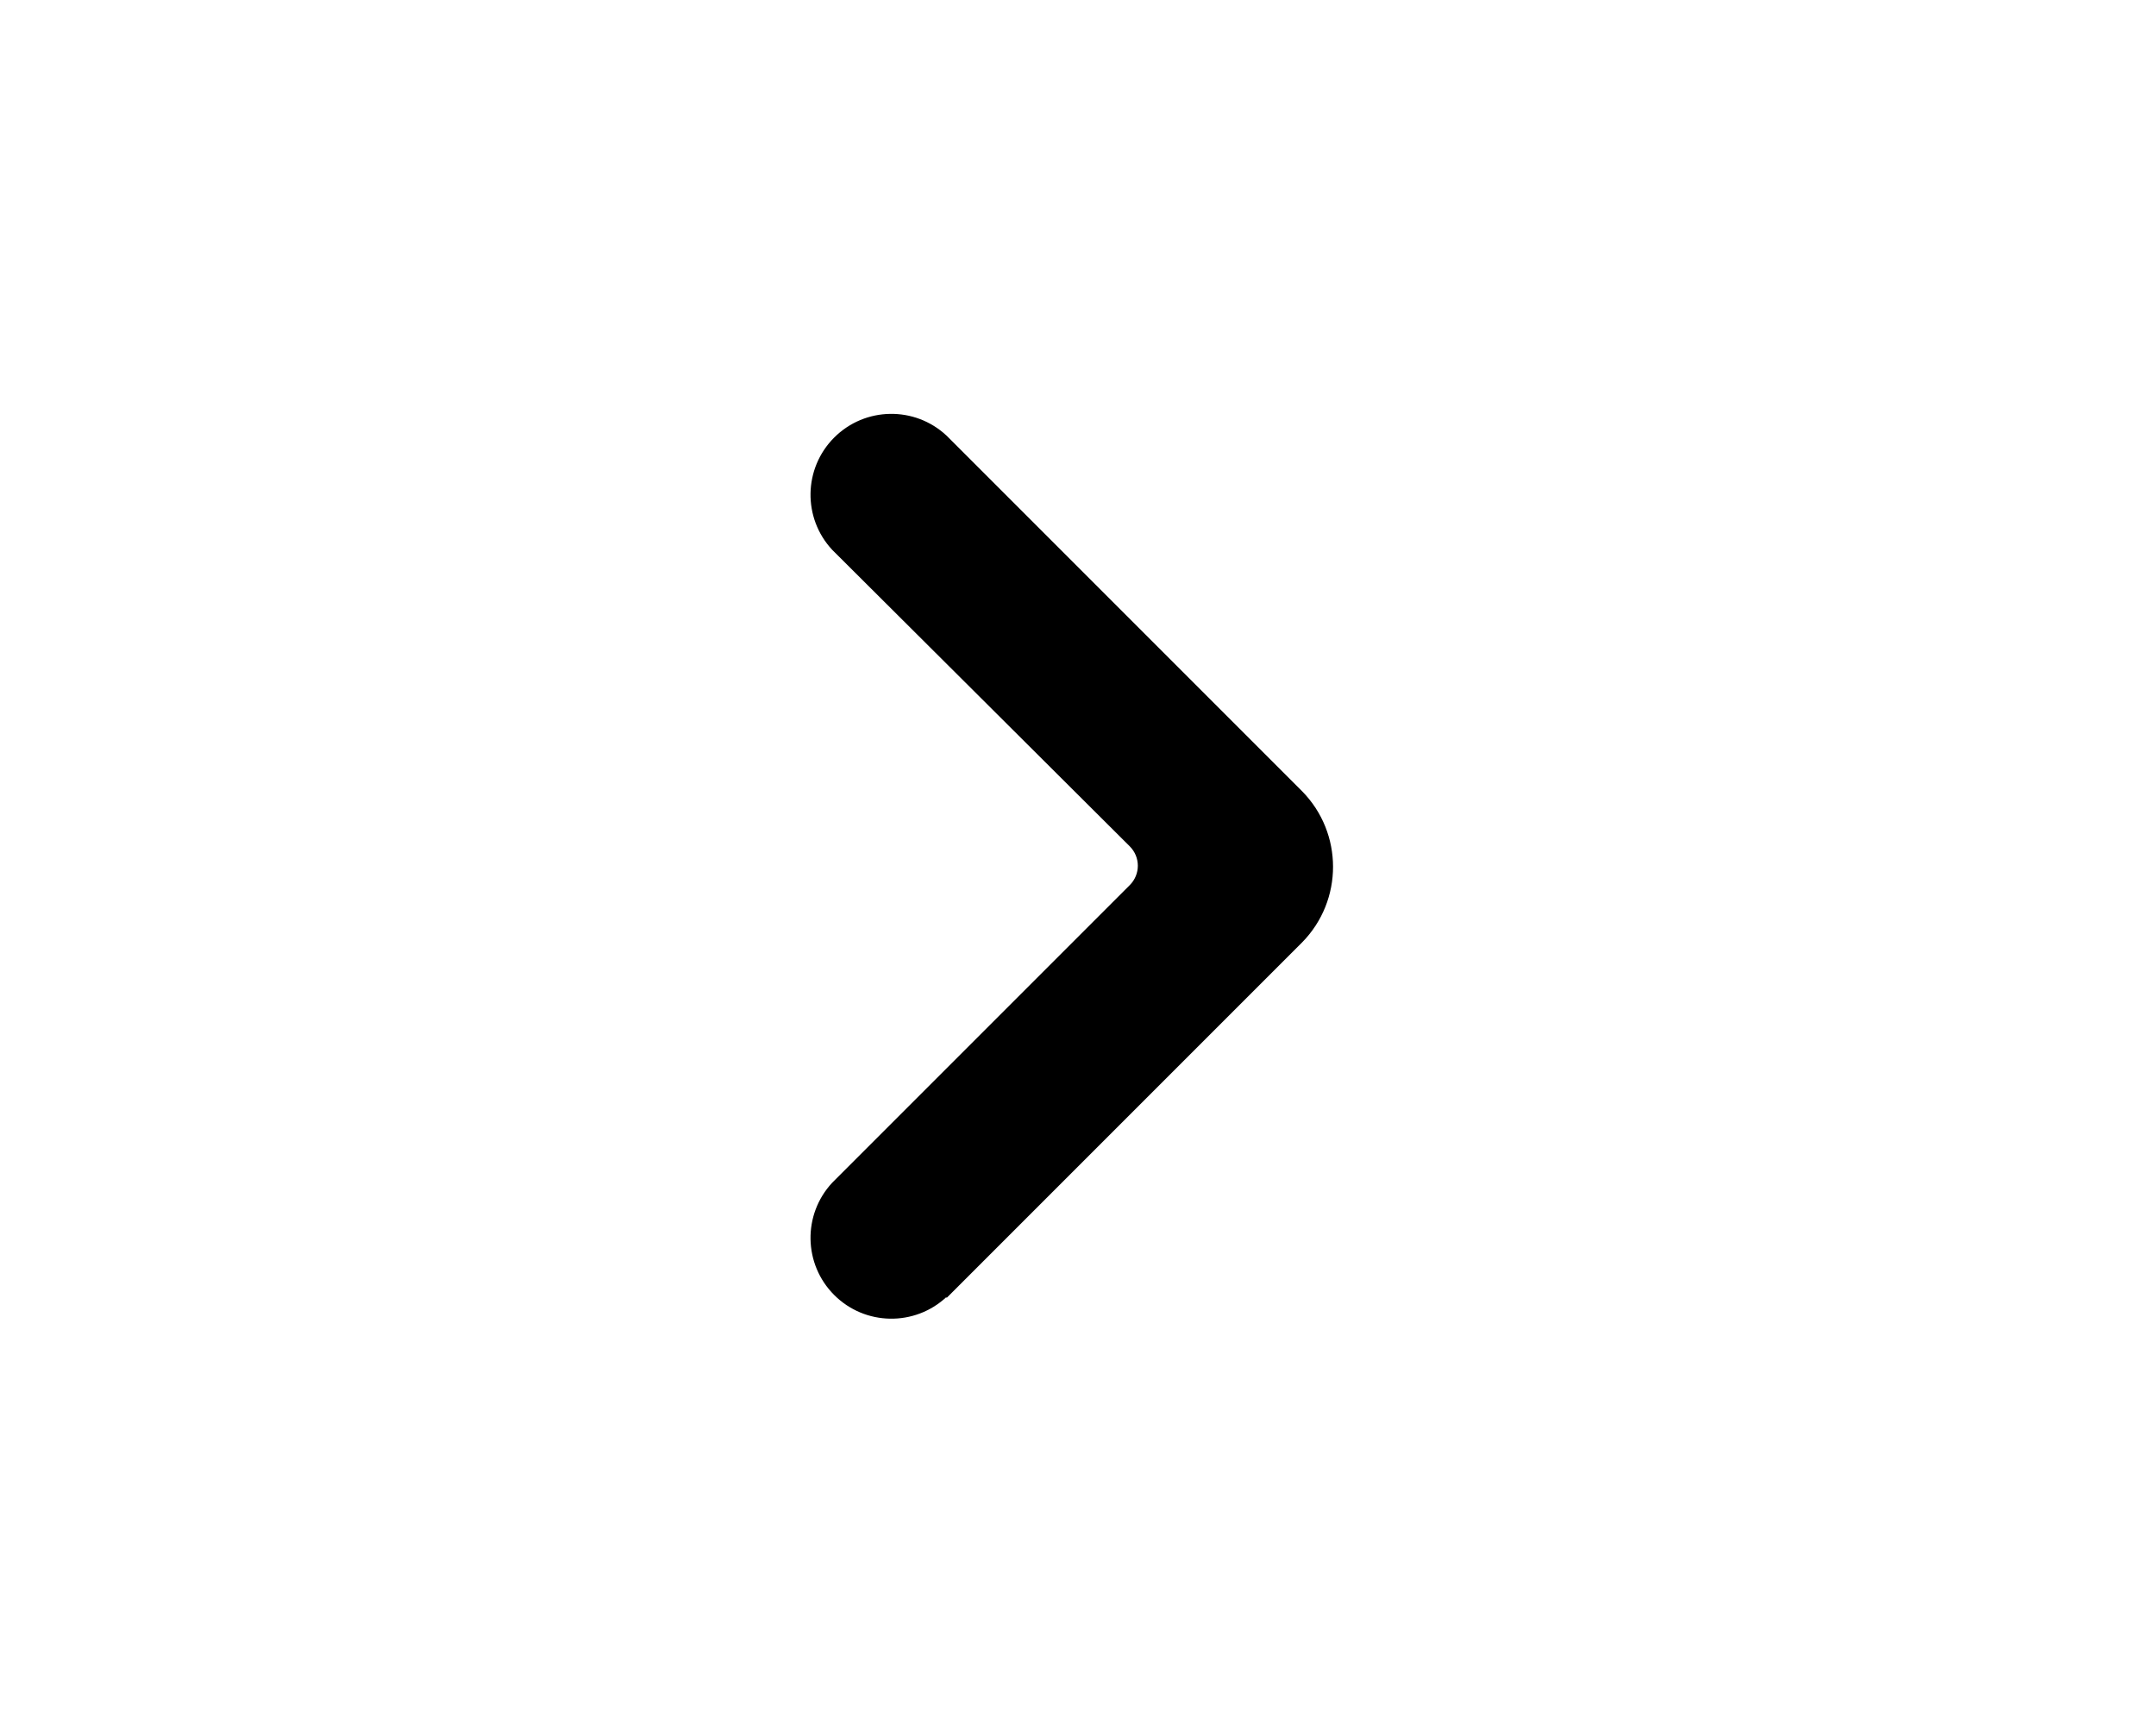
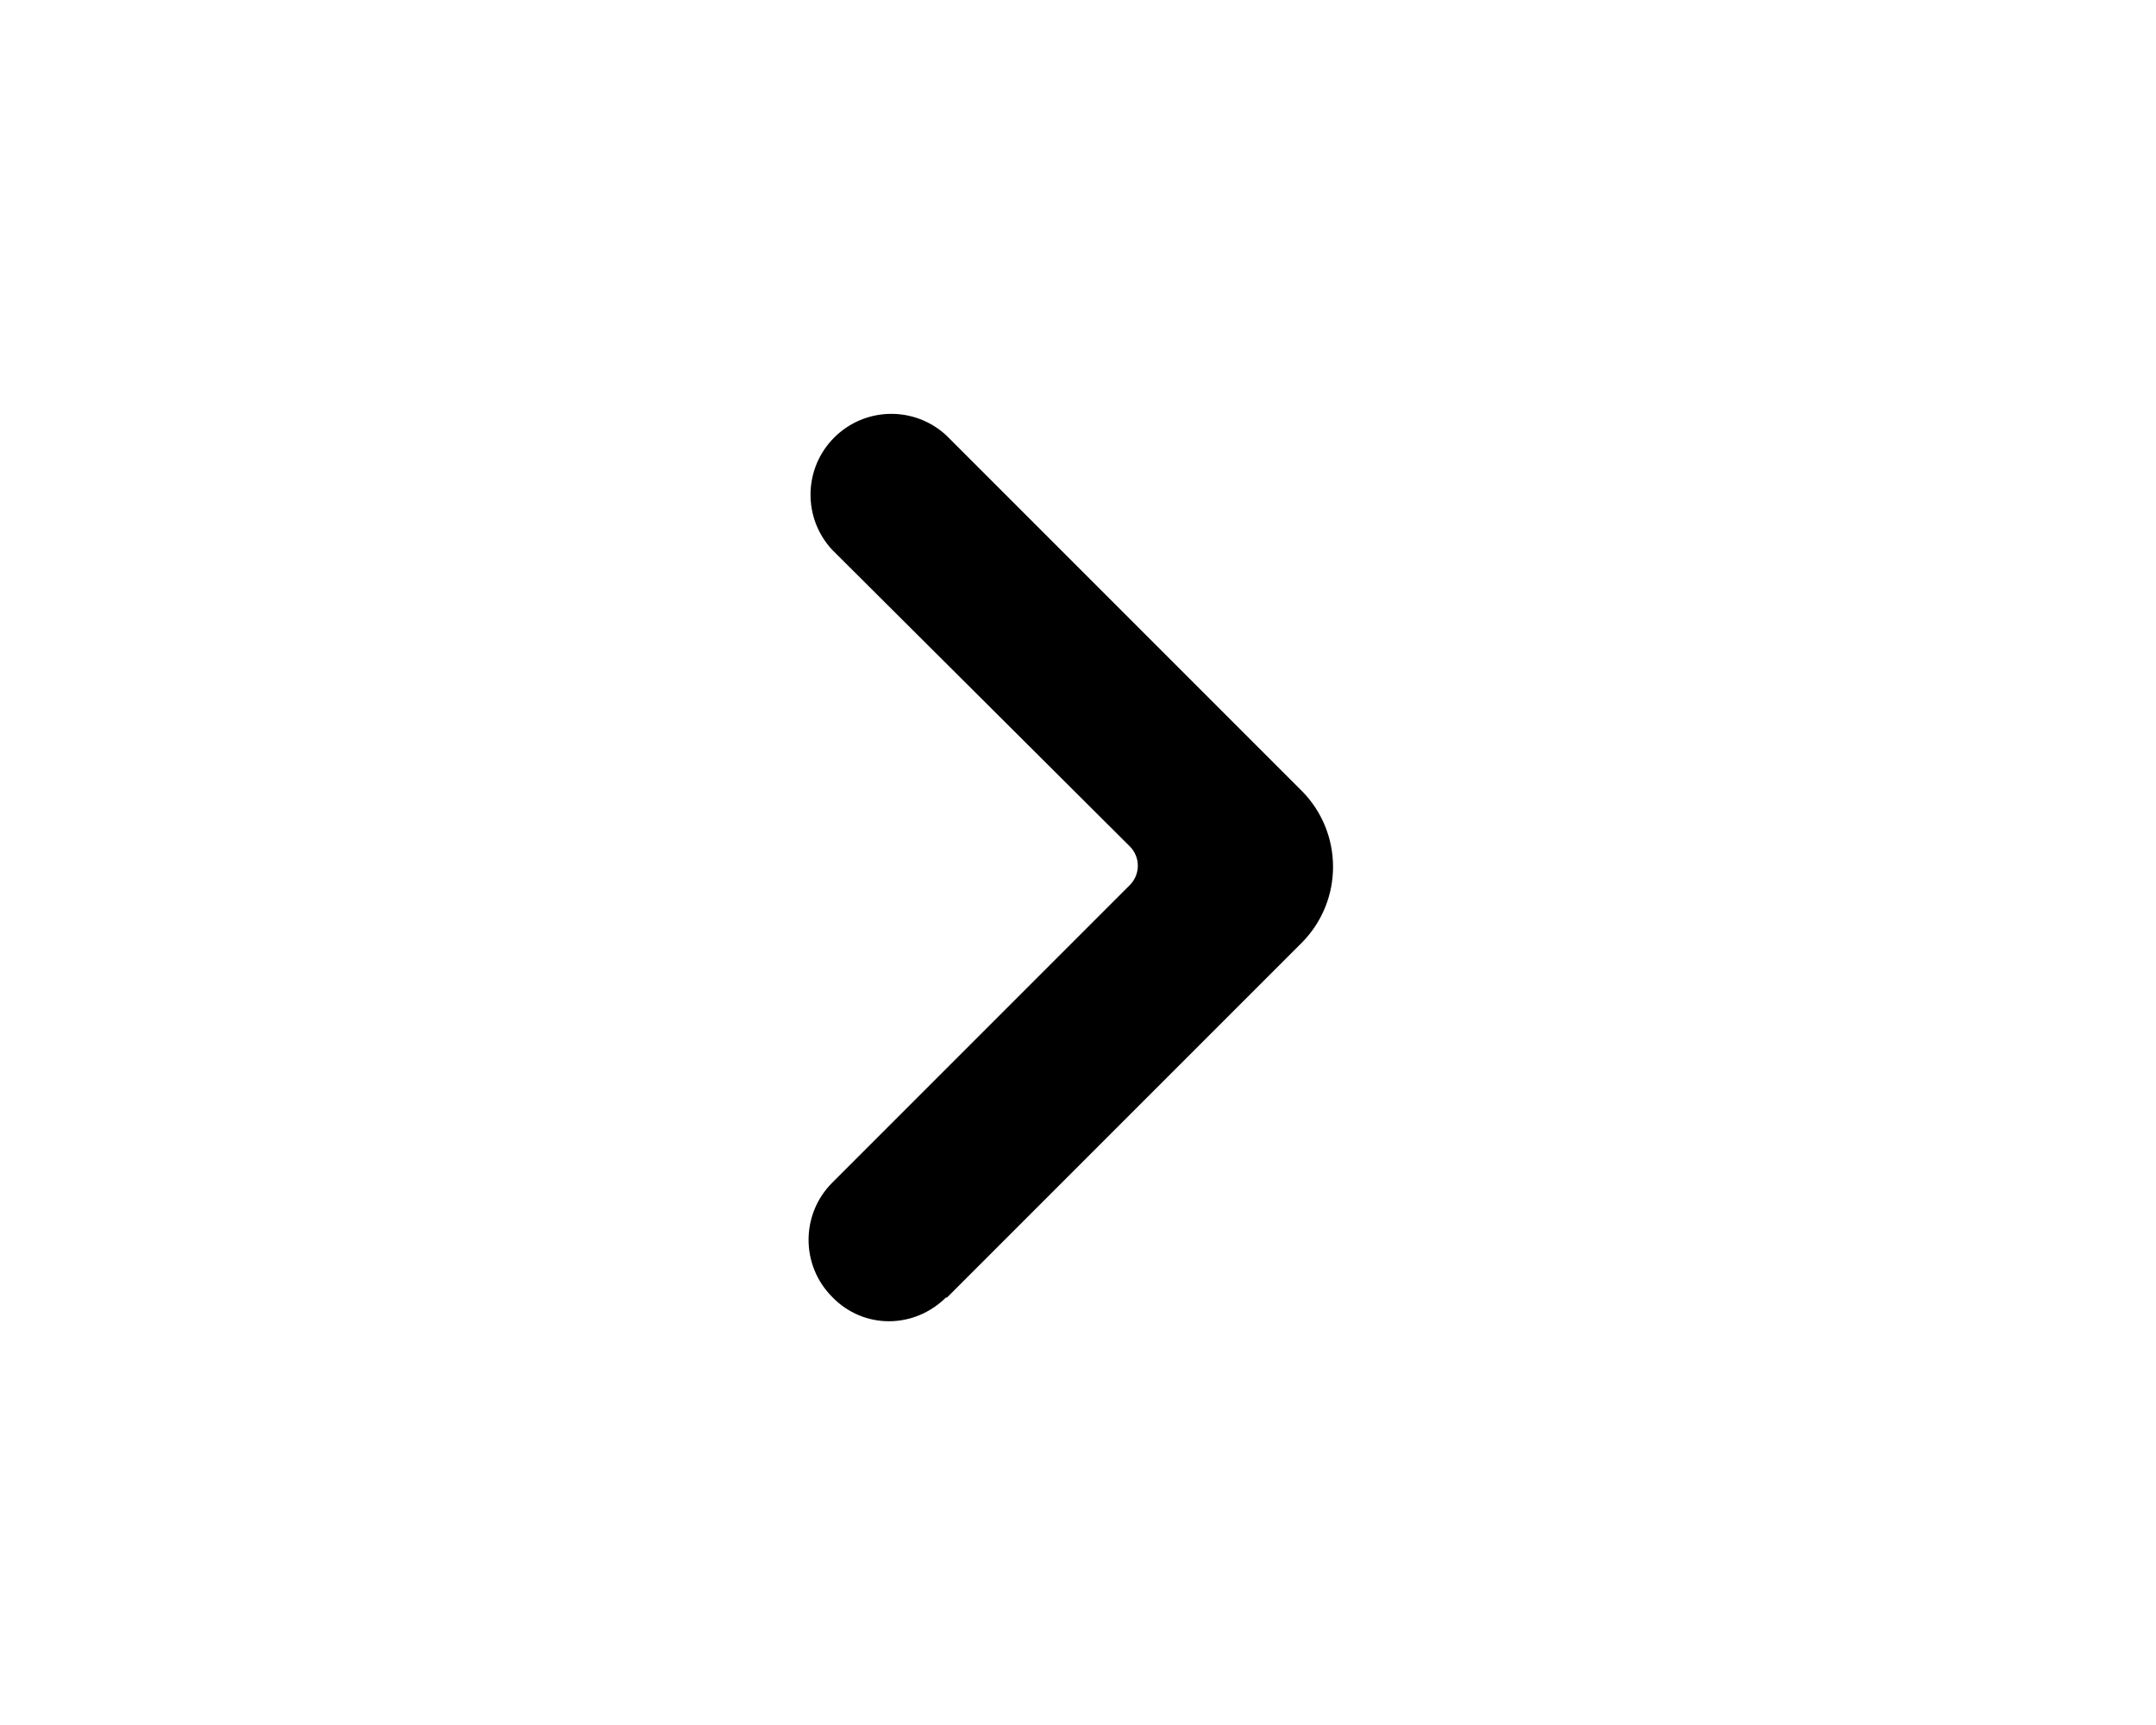
<svg xmlns="http://www.w3.org/2000/svg" viewBox="0 0 20 16" fill="currentColor">
-   <path fill-rule="evenodd" d="M8.78 12.03a.75.75 0 0 1-1.06-1.06l2.76-2.76c.1-.1.1-.26 0-.36L7.72 5.1a.75.75 0 0 1 1.06-1.06l3.3 3.3a1 1 0 0 1 0 1.4l-3.3 3.3Z" />
+   <path fill-rule="evenodd" d="M8.78 12.03c-.3.3-.77.3-1.06 0a.75.75 0 0 1 0-1.06l2.76-2.76c.1-.1.1-.26 0-.36L7.72 5.1a.75.75 0 0 1 1.06-1.06l3.3 3.3a1 1 0 0 1 0 1.4l-3.3 3.3Z" />
</svg>
